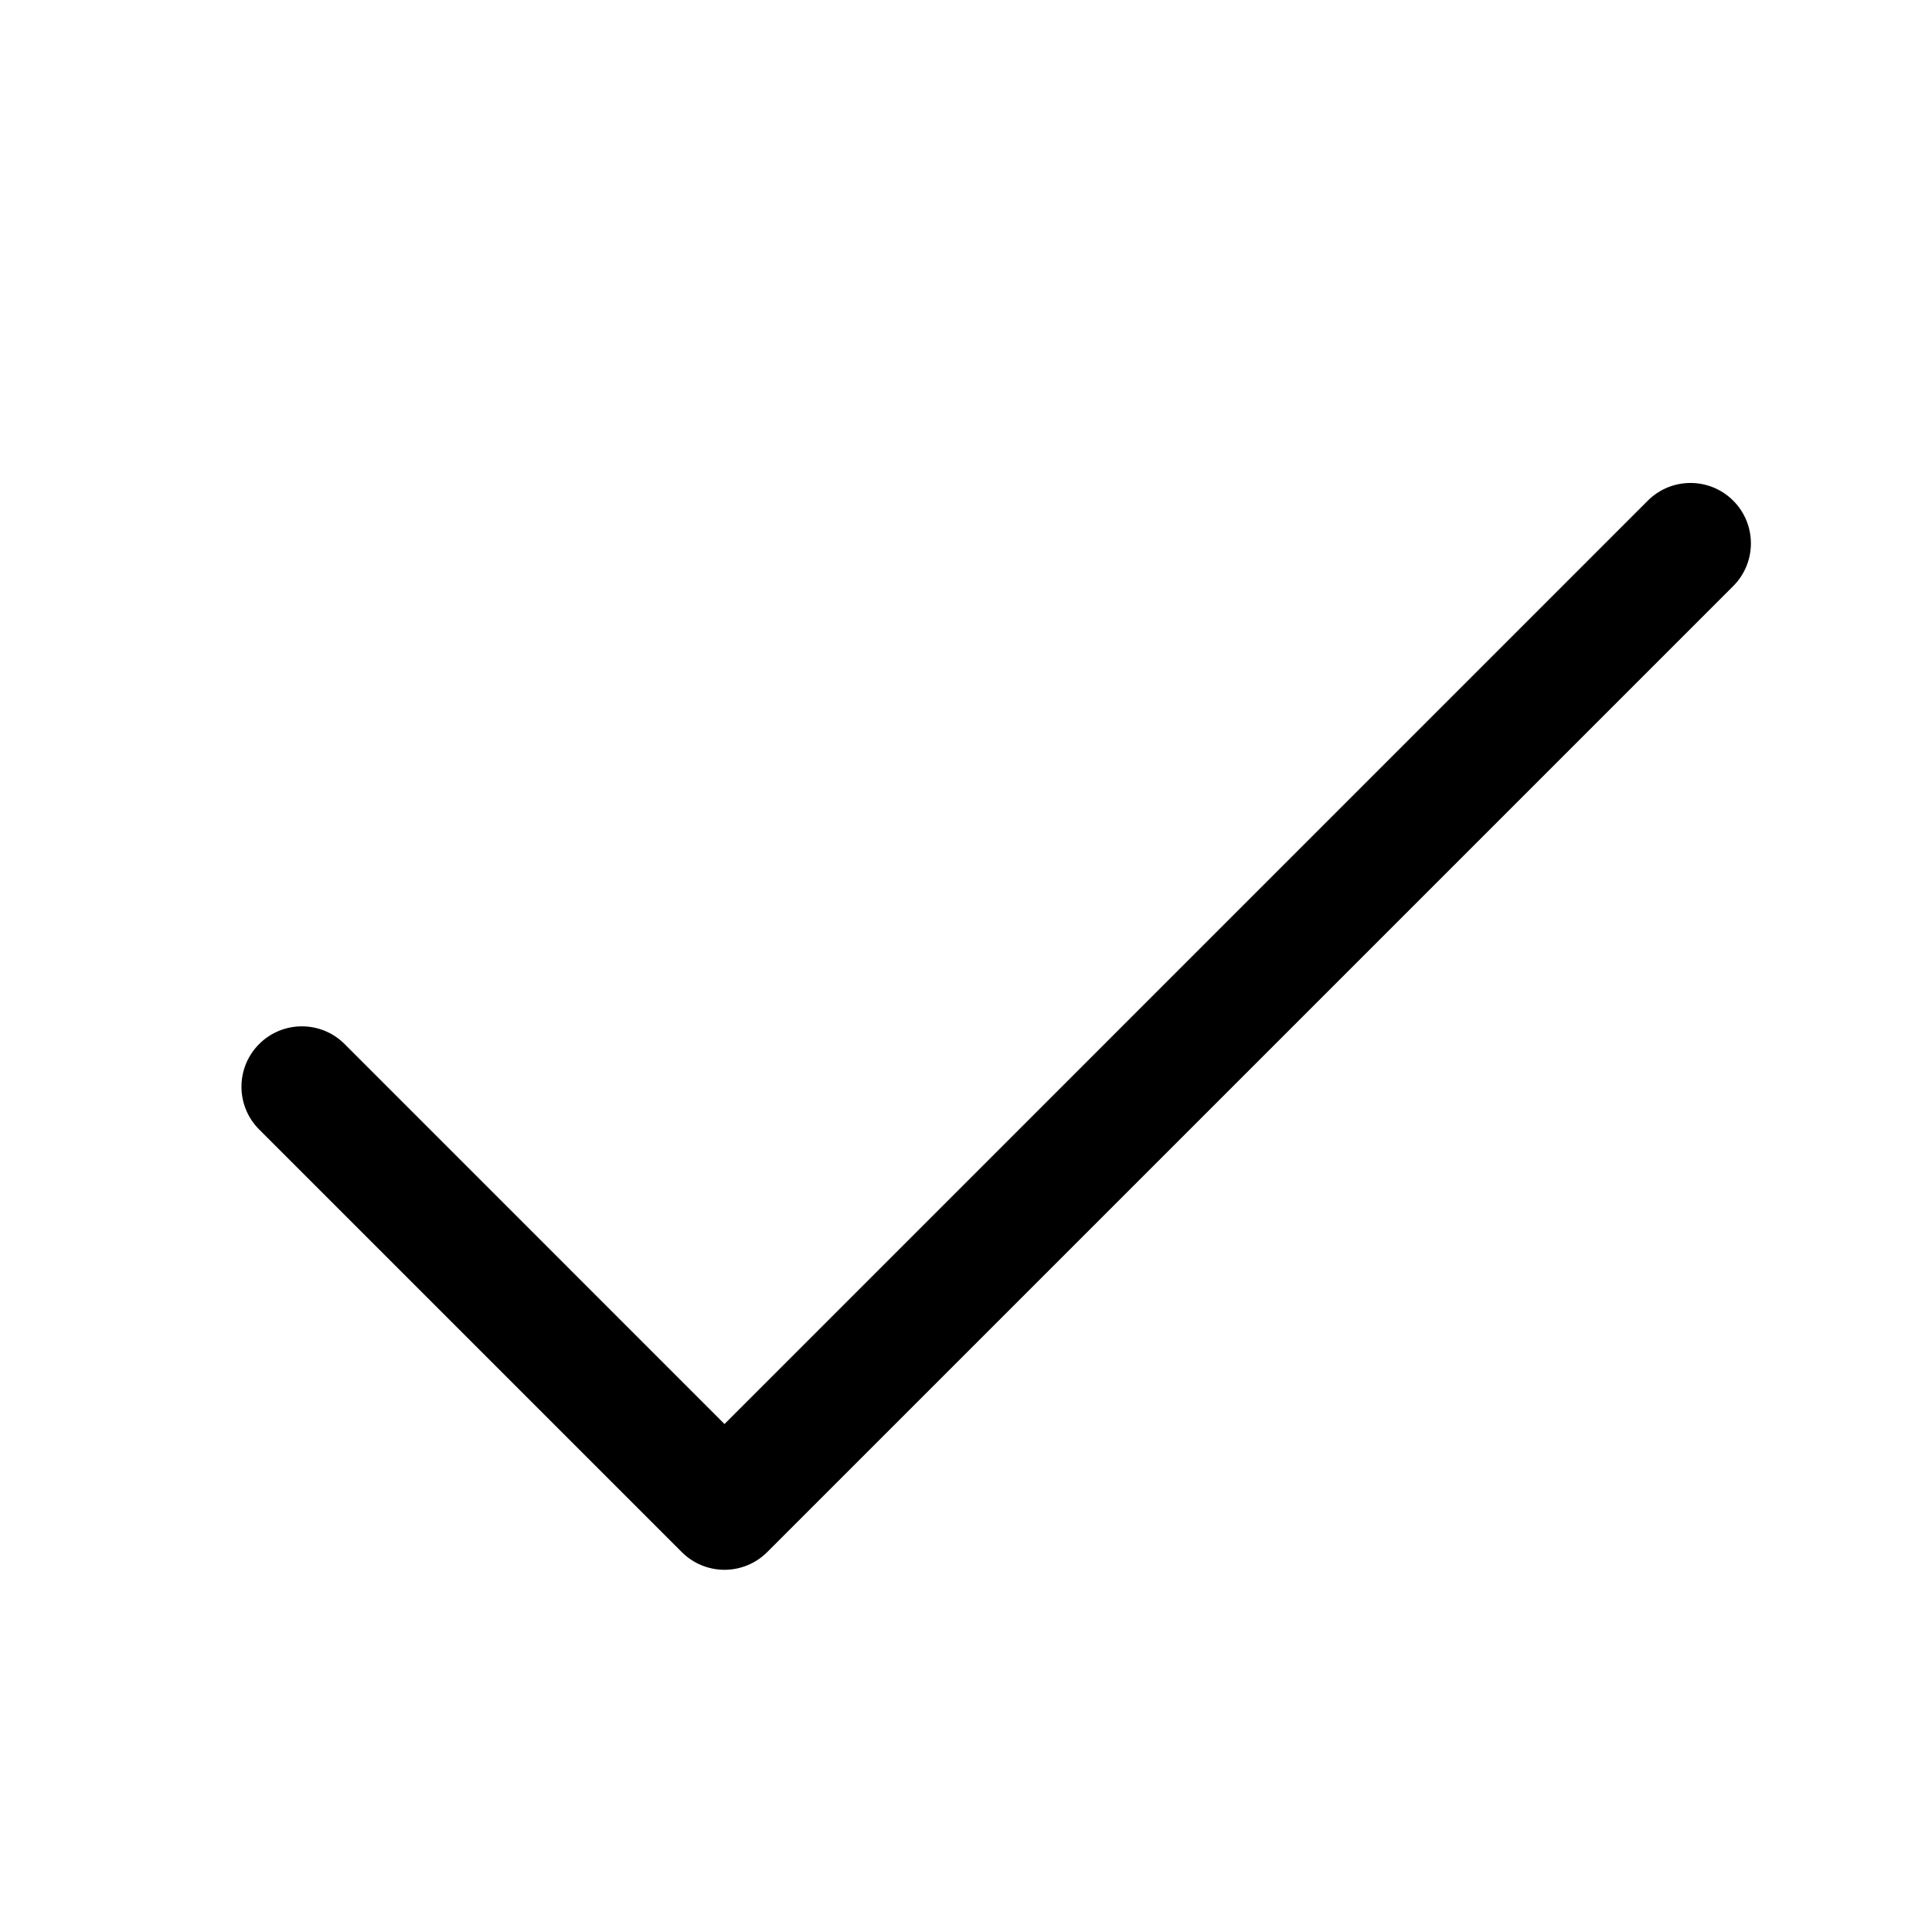
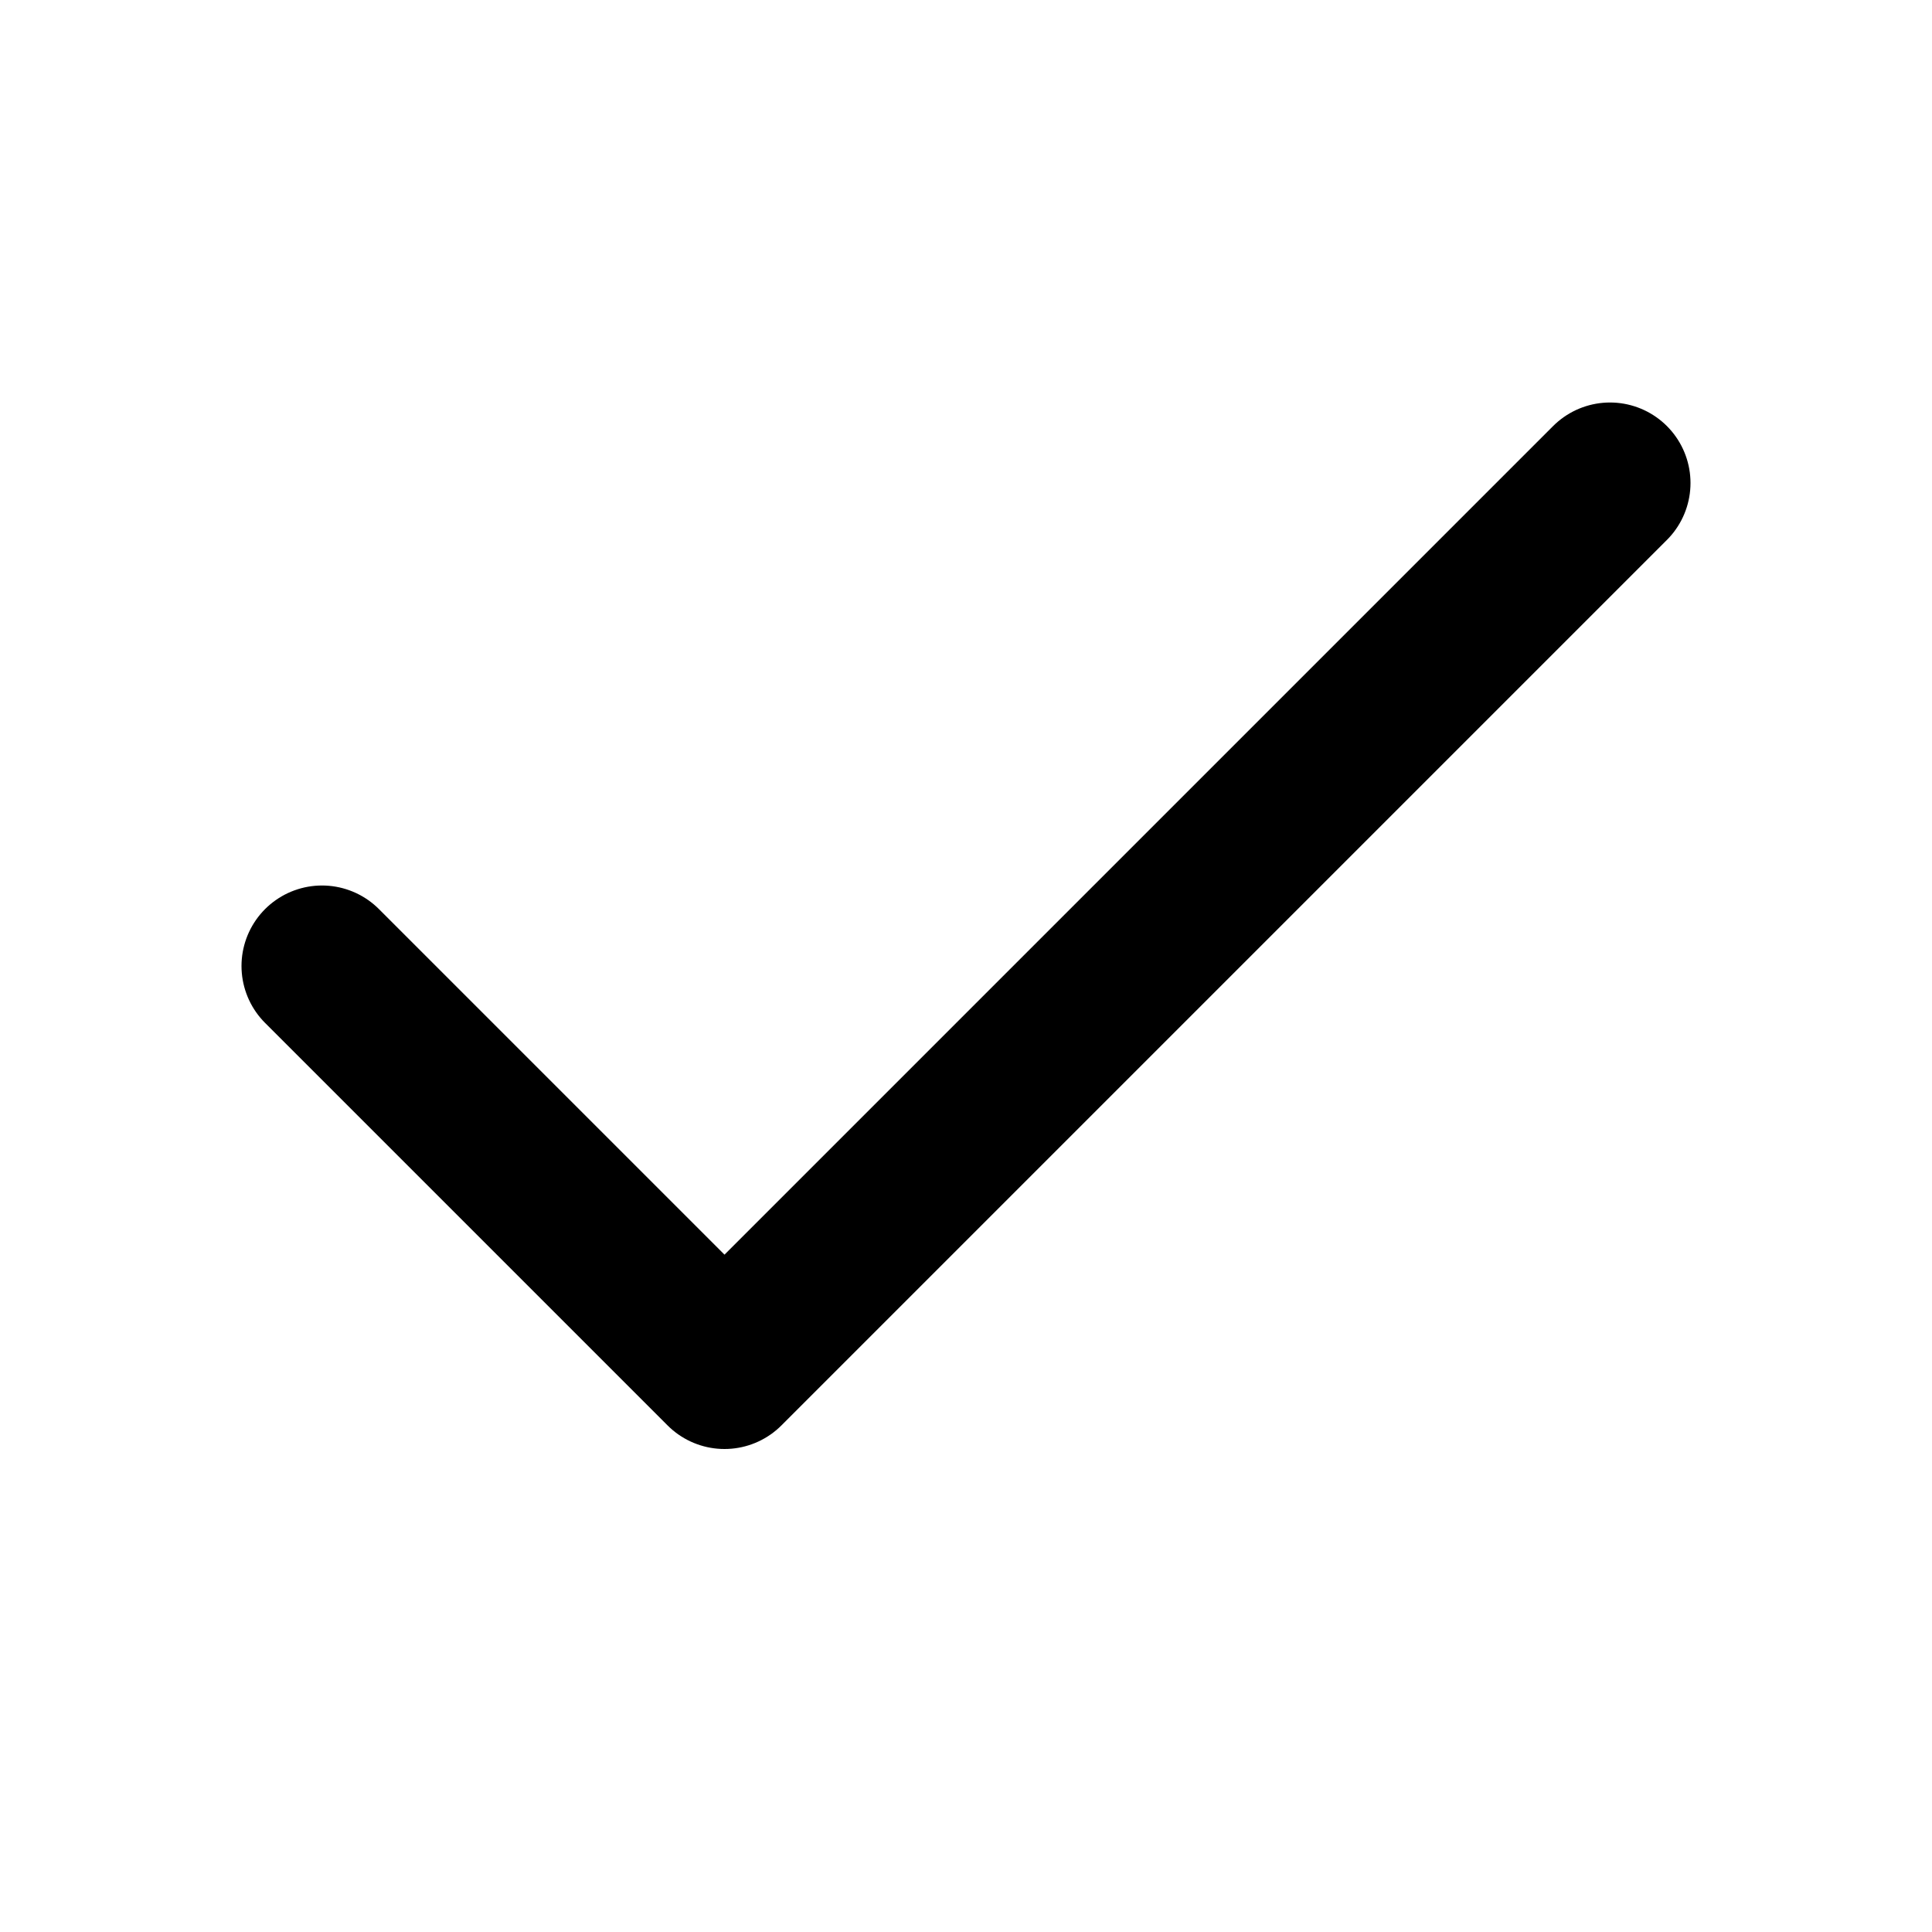
- <svg xmlns="http://www.w3.org/2000/svg" viewBox="0 0 256 256" fill="currentColor">
-   <path d="M229.66,77.66l-128,128a8,8,0,0,1-11.32,0l-56-56a8,8,0,0,1,11.32-11.32L96,188.69,218.34,66.34a8,8,0,0,1,11.32,11.32Z" />
+ <svg xmlns="http://www.w3.org/2000/svg" class="lucide lucide-check" width="24" height="24" viewBox="0 0 24 24" fill="none" stroke="currentColor" stroke-width="2" stroke-linecap="round" stroke-linejoin="round">
+   <path d="M20 6 9 17l-5-5" />
</svg>
